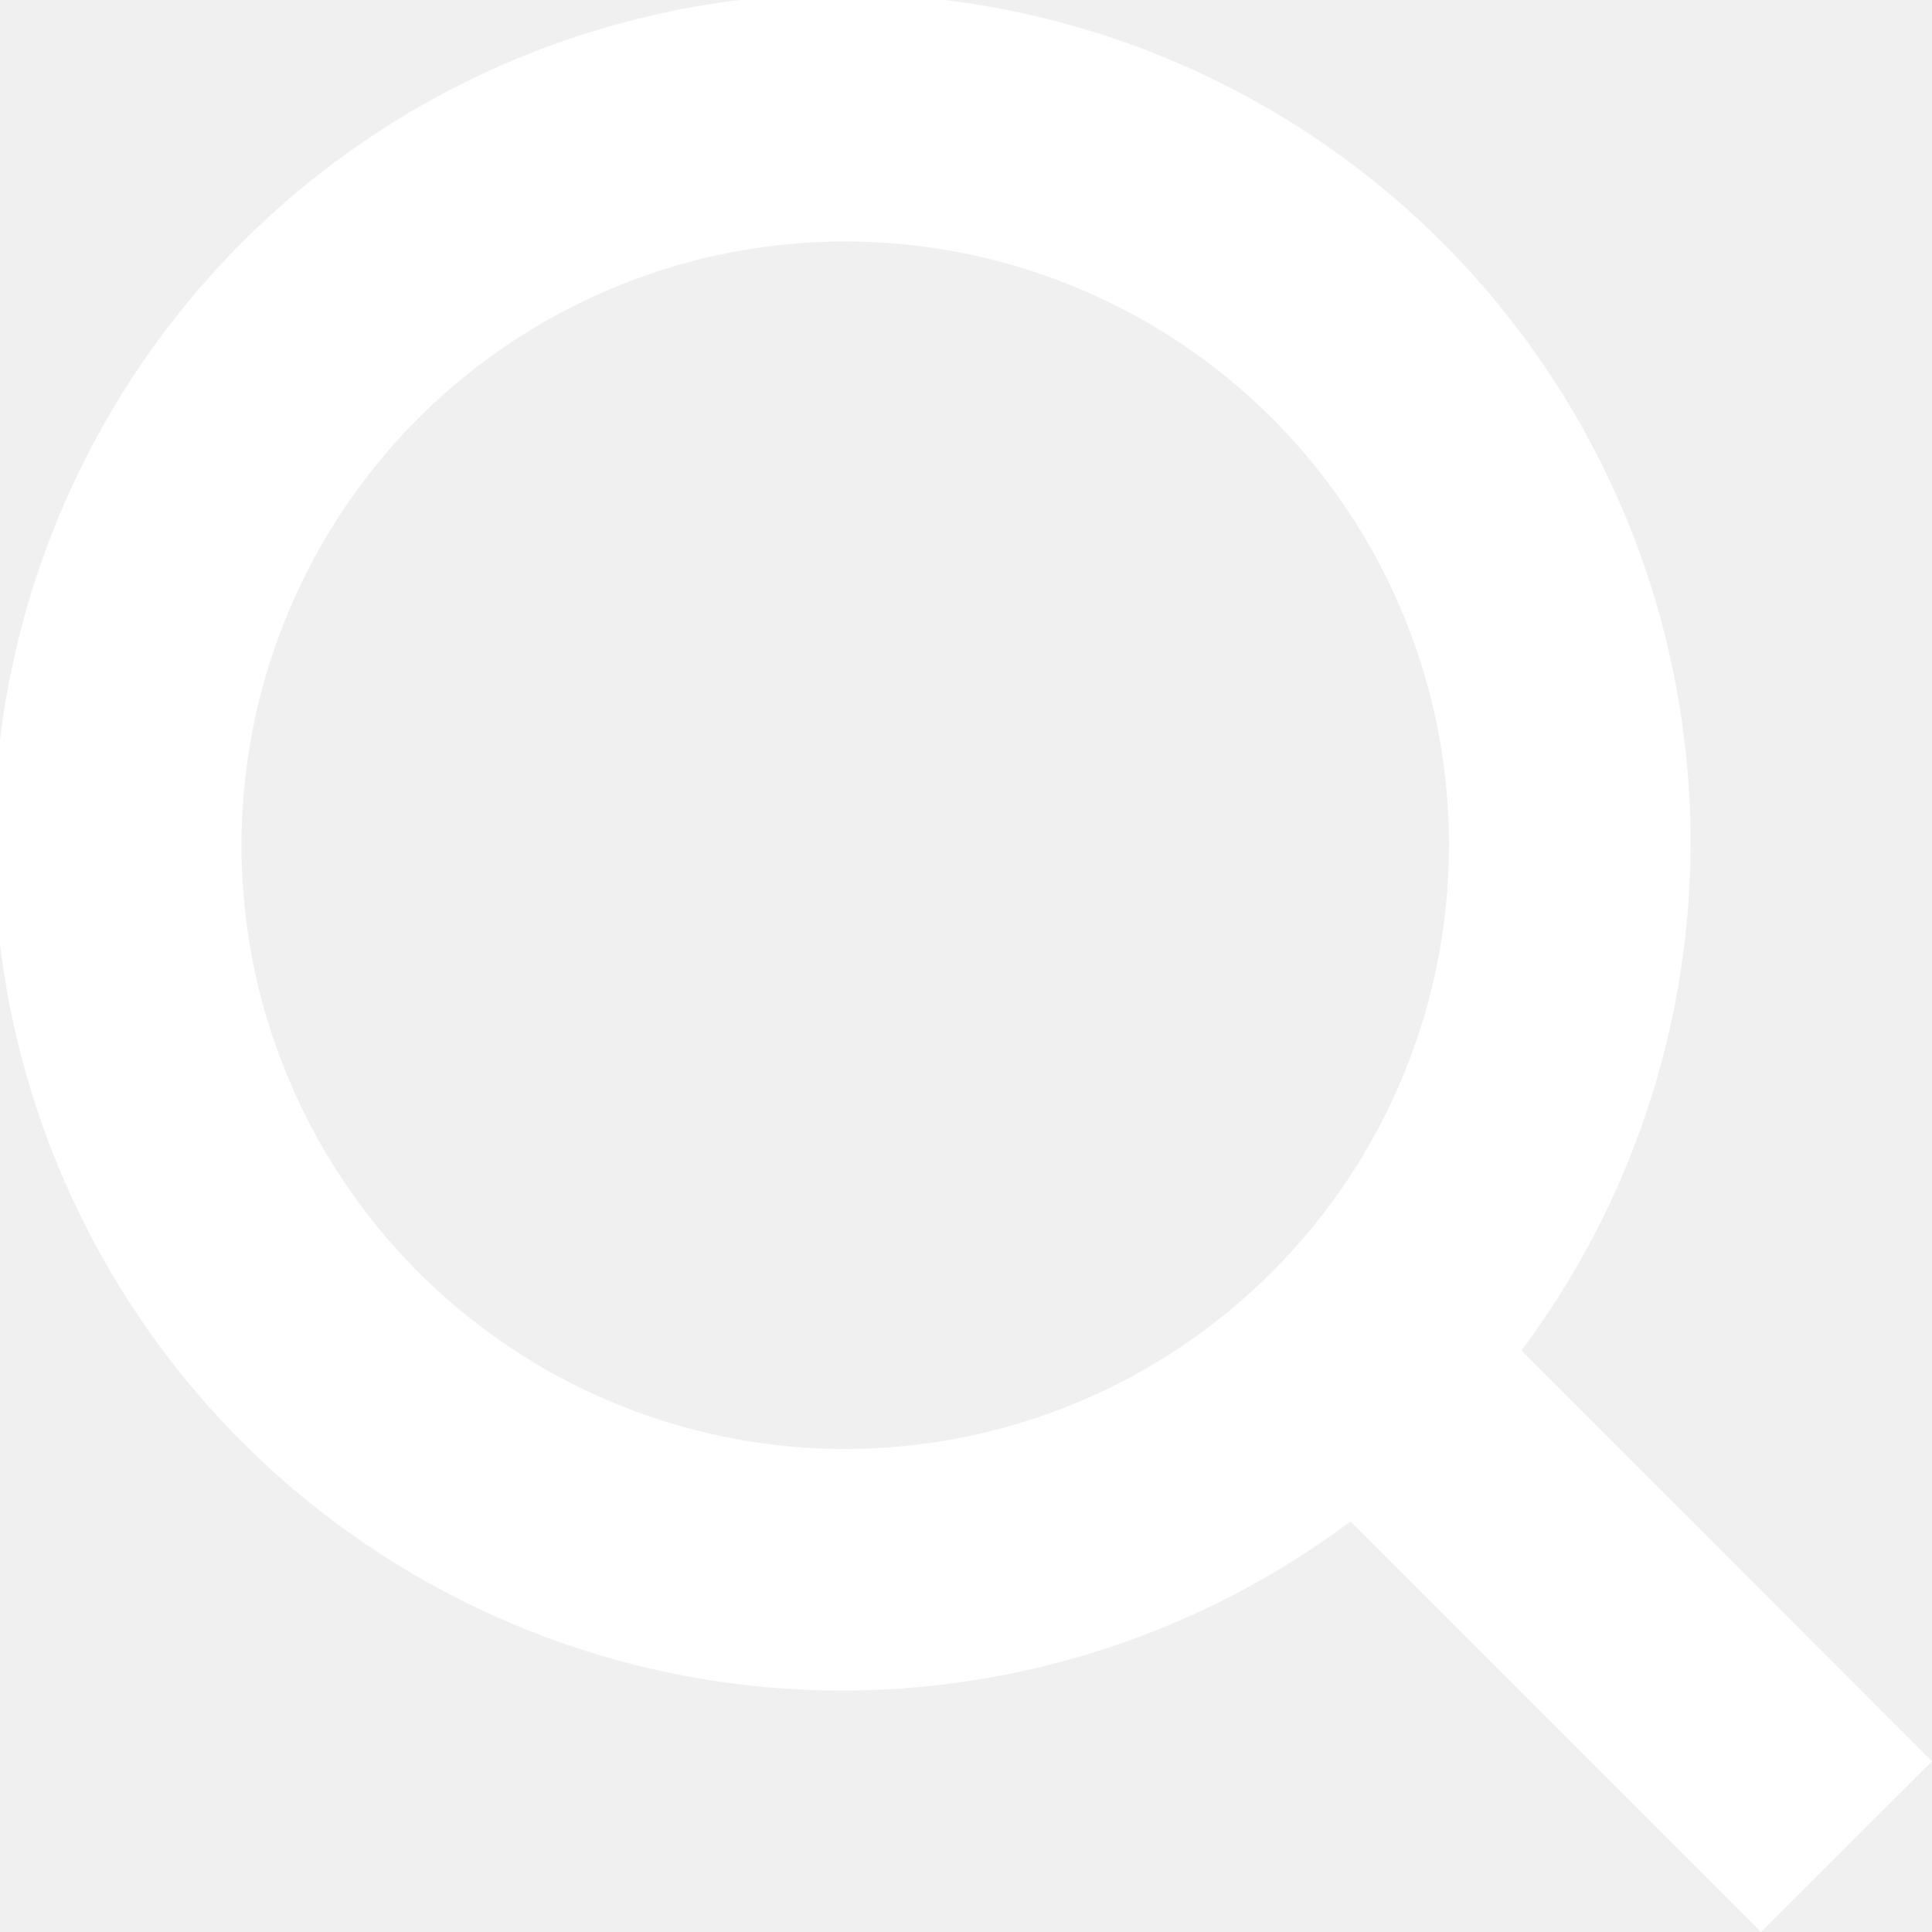
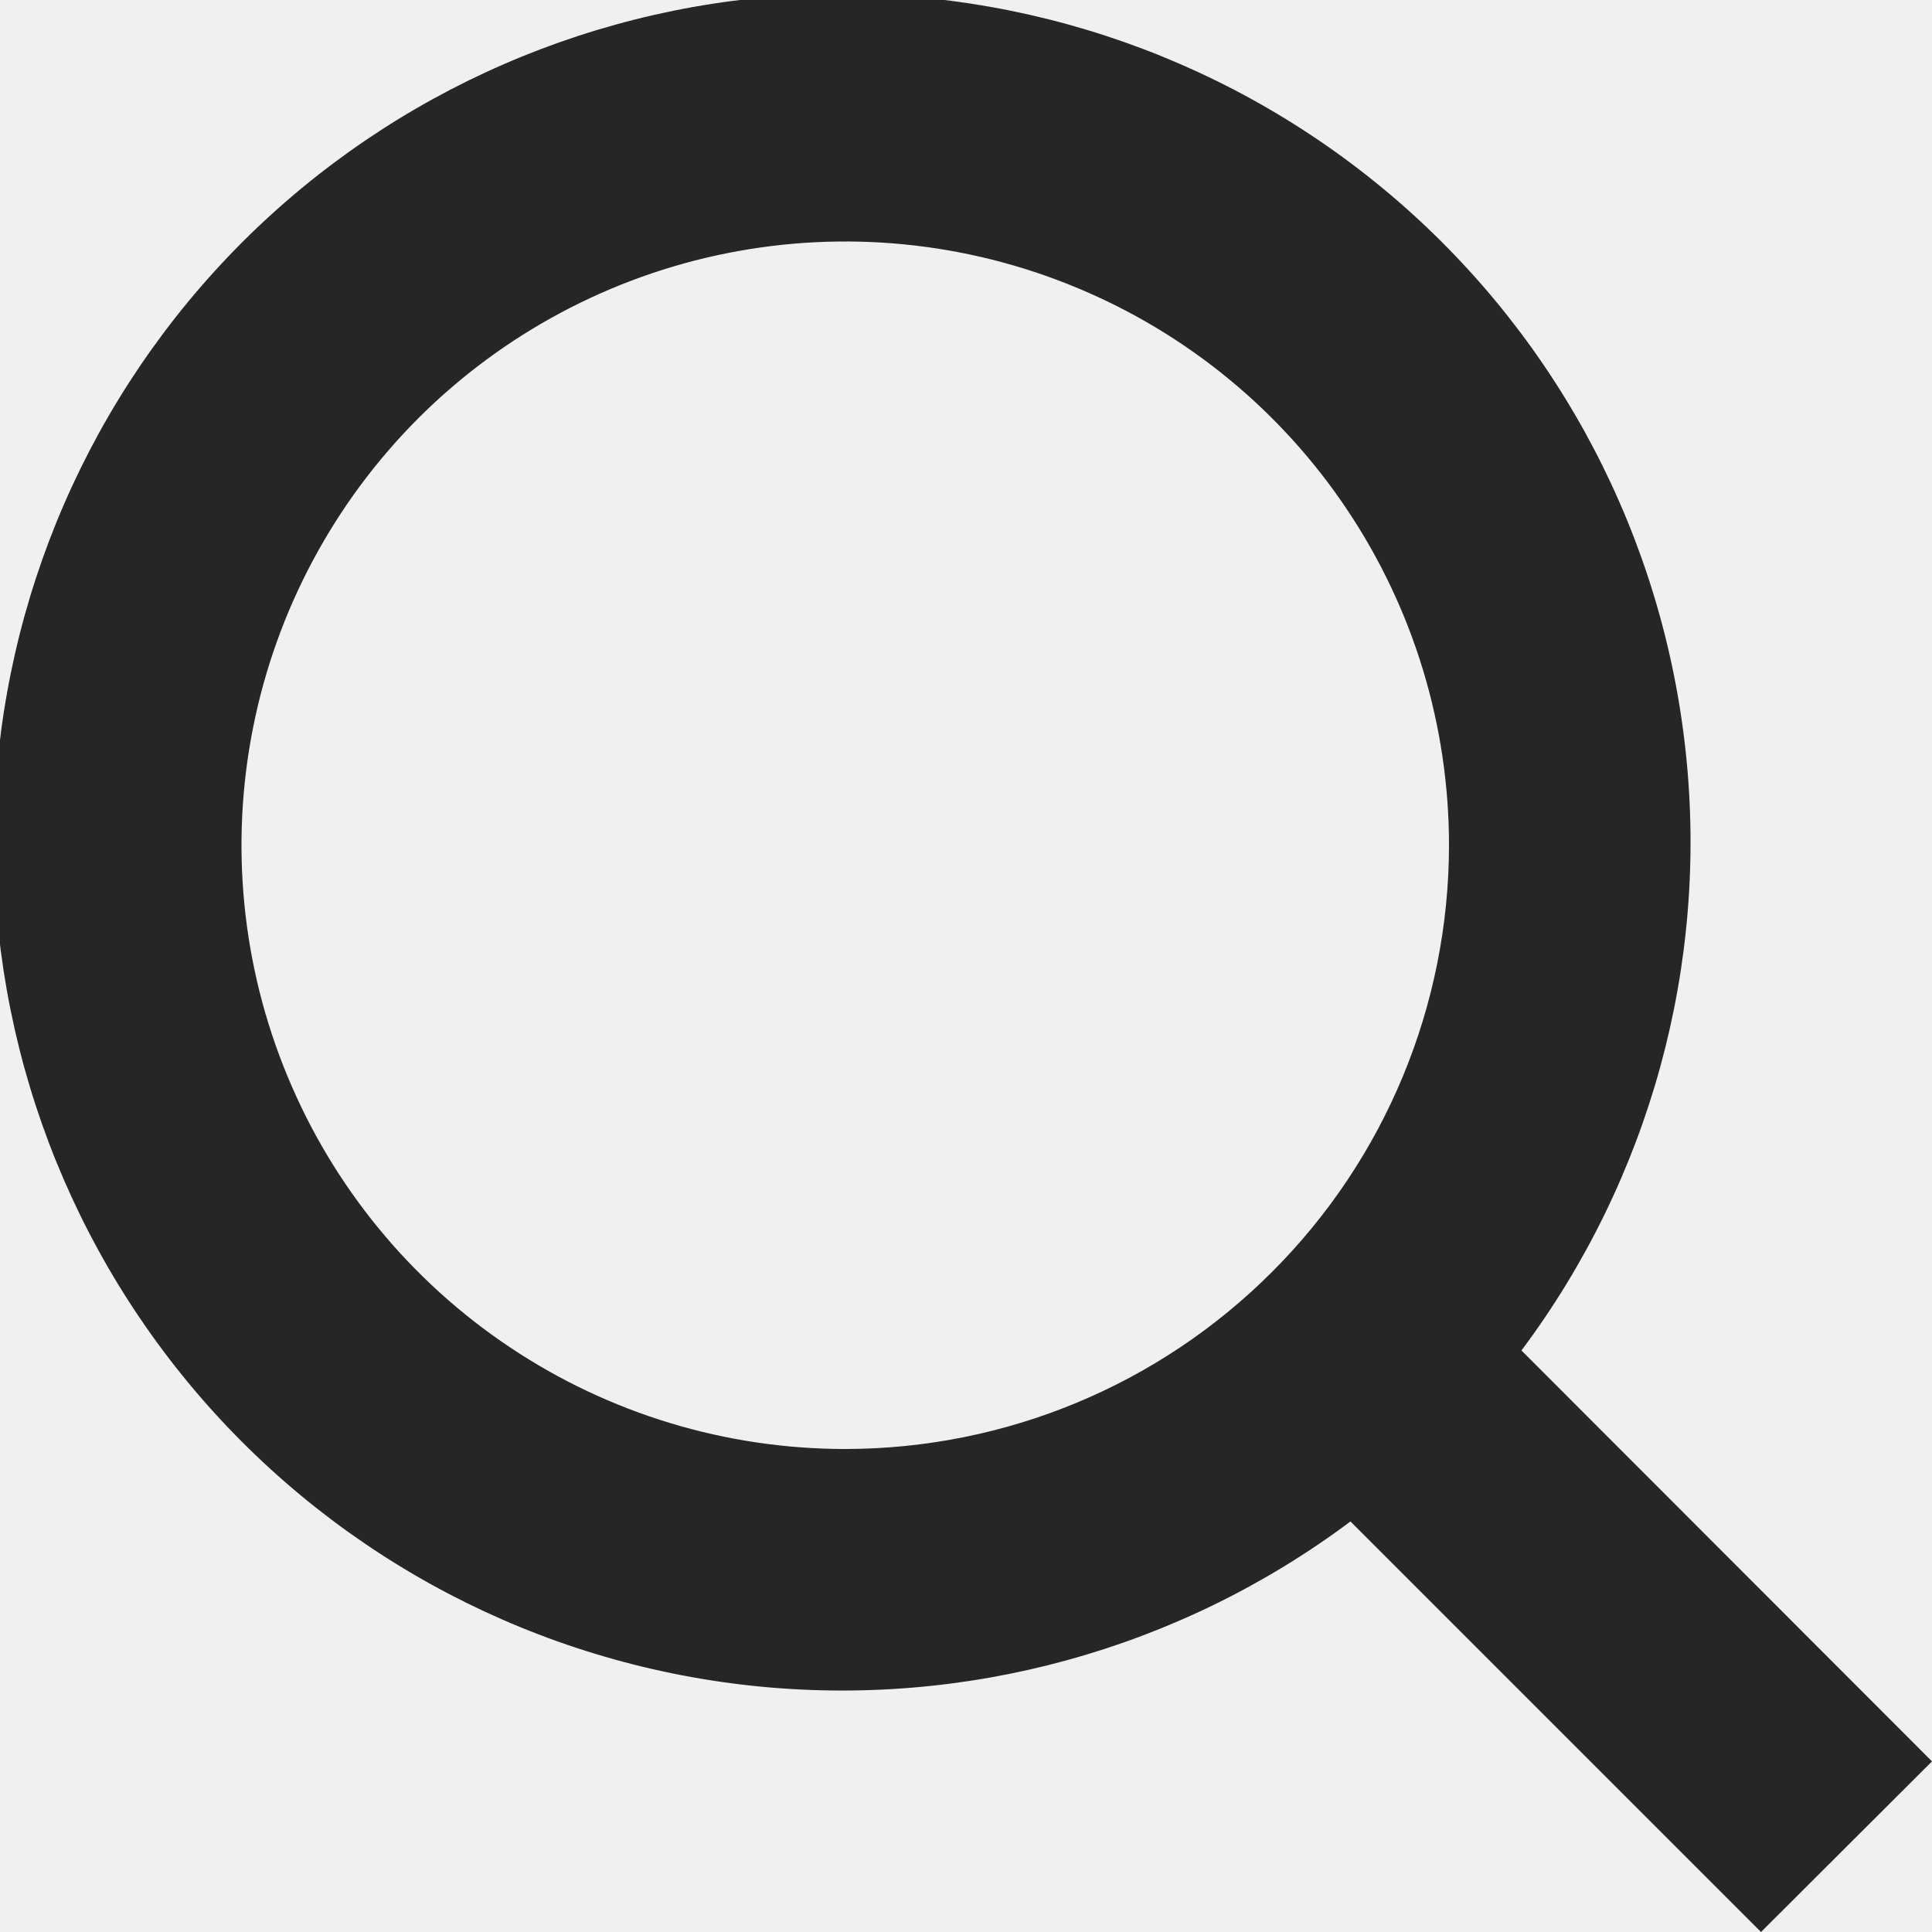
- <svg xmlns="http://www.w3.org/2000/svg" width="16" height="16" viewBox="0 0 16 16" fill="none">
+ <svg xmlns="http://www.w3.org/2000/svg" width="16" height="16" viewBox="0 0 16 16" fill="#262626">
  <g clip-path="url(#clip0_16_31)">
-     <path d="M12.6 11.184C13.664 9.762 14.15 7.989 13.96 6.223C13.77 4.456 12.918 2.827 11.575 1.664C10.232 0.501 8.499 -0.11 6.723 -0.047C4.948 0.017 3.263 0.75 2.006 2.006C0.75 3.263 0.017 4.948 -0.047 6.723C-0.11 8.499 0.501 10.232 1.664 11.575C2.827 12.918 4.456 13.77 6.222 13.96C7.989 14.15 9.762 13.664 11.184 12.6L14.584 16L16 14.587L12.6 11.184ZM7 12C6.011 12 5.044 11.707 4.222 11.157C3.4 10.608 2.759 9.827 2.381 8.913C2.002 8 1.903 6.994 2.096 6.025C2.289 5.055 2.765 4.164 3.464 3.464C4.164 2.765 5.055 2.289 6.025 2.096C6.994 1.903 8 2.002 8.913 2.381C9.827 2.759 10.608 3.4 11.157 4.222C11.707 5.044 12 6.011 12 7C11.999 8.326 11.472 9.597 10.534 10.534C9.597 11.472 8.326 11.999 7 12Z" fill="white" />
+     <path d="M12.6 11.184C13.664 9.762 14.15 7.989 13.96 6.223C13.77 4.456 12.918 2.827 11.575 1.664C10.232 0.501 8.499 -0.11 6.723 -0.047C4.948 0.017 3.263 0.75 2.006 2.006C0.75 3.263 0.017 4.948 -0.047 6.723C-0.11 8.499 0.501 10.232 1.664 11.575C2.827 12.918 4.456 13.77 6.222 13.96C7.989 14.15 9.762 13.664 11.184 12.6L14.584 16L16 14.587L12.6 11.184ZM7 12C6.011 12 5.044 11.707 4.222 11.157C3.4 10.608 2.759 9.827 2.381 8.913C2.002 8 1.903 6.994 2.096 6.025C2.289 5.055 2.765 4.164 3.464 3.464C4.164 2.765 5.055 2.289 6.025 2.096C6.994 1.903 8 2.002 8.913 2.381C9.827 2.759 10.608 3.4 11.157 4.222C11.707 5.044 12 6.011 12 7C11.999 8.326 11.472 9.597 10.534 10.534C9.597 11.472 8.326 11.999 7 12Z" fill="#262626" />
  </g>
  <defs>
    <clipPath id="clip0_16_31">
-       <rect width="16" height="16" fill="white" />
+       <rect width="16" height="16" fill="#262626" />
    </clipPath>
  </defs>
</svg>
